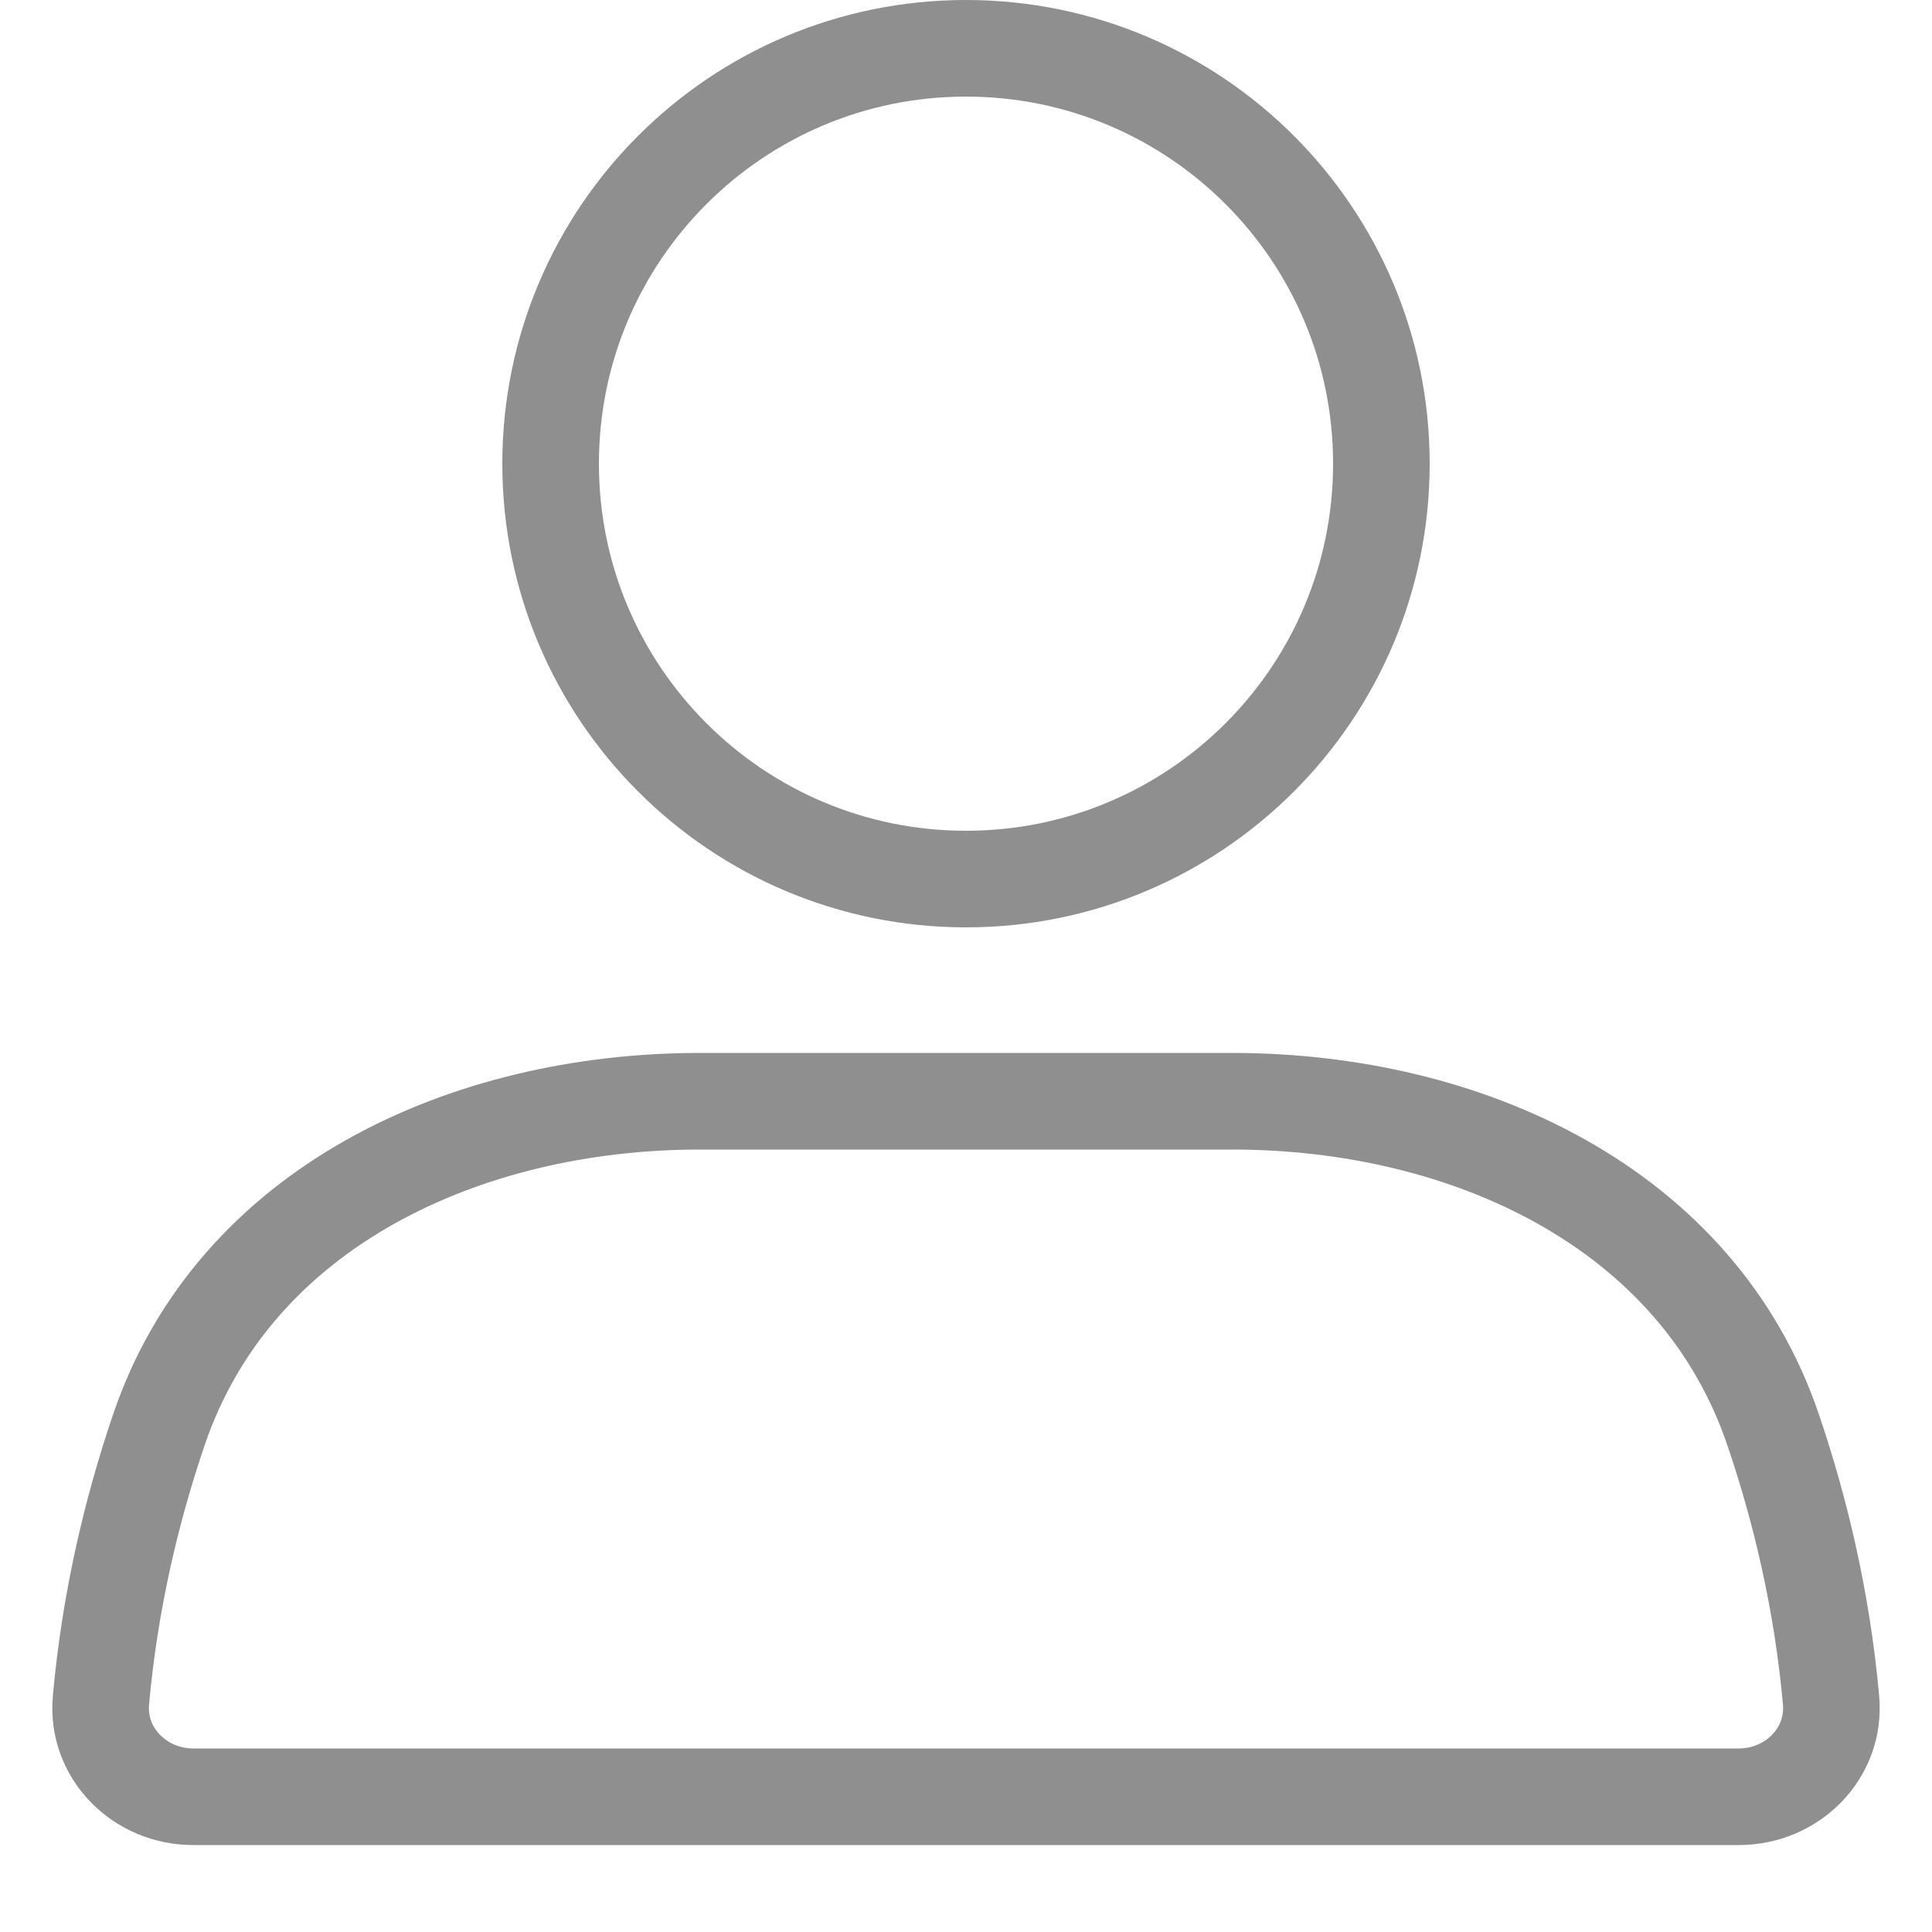
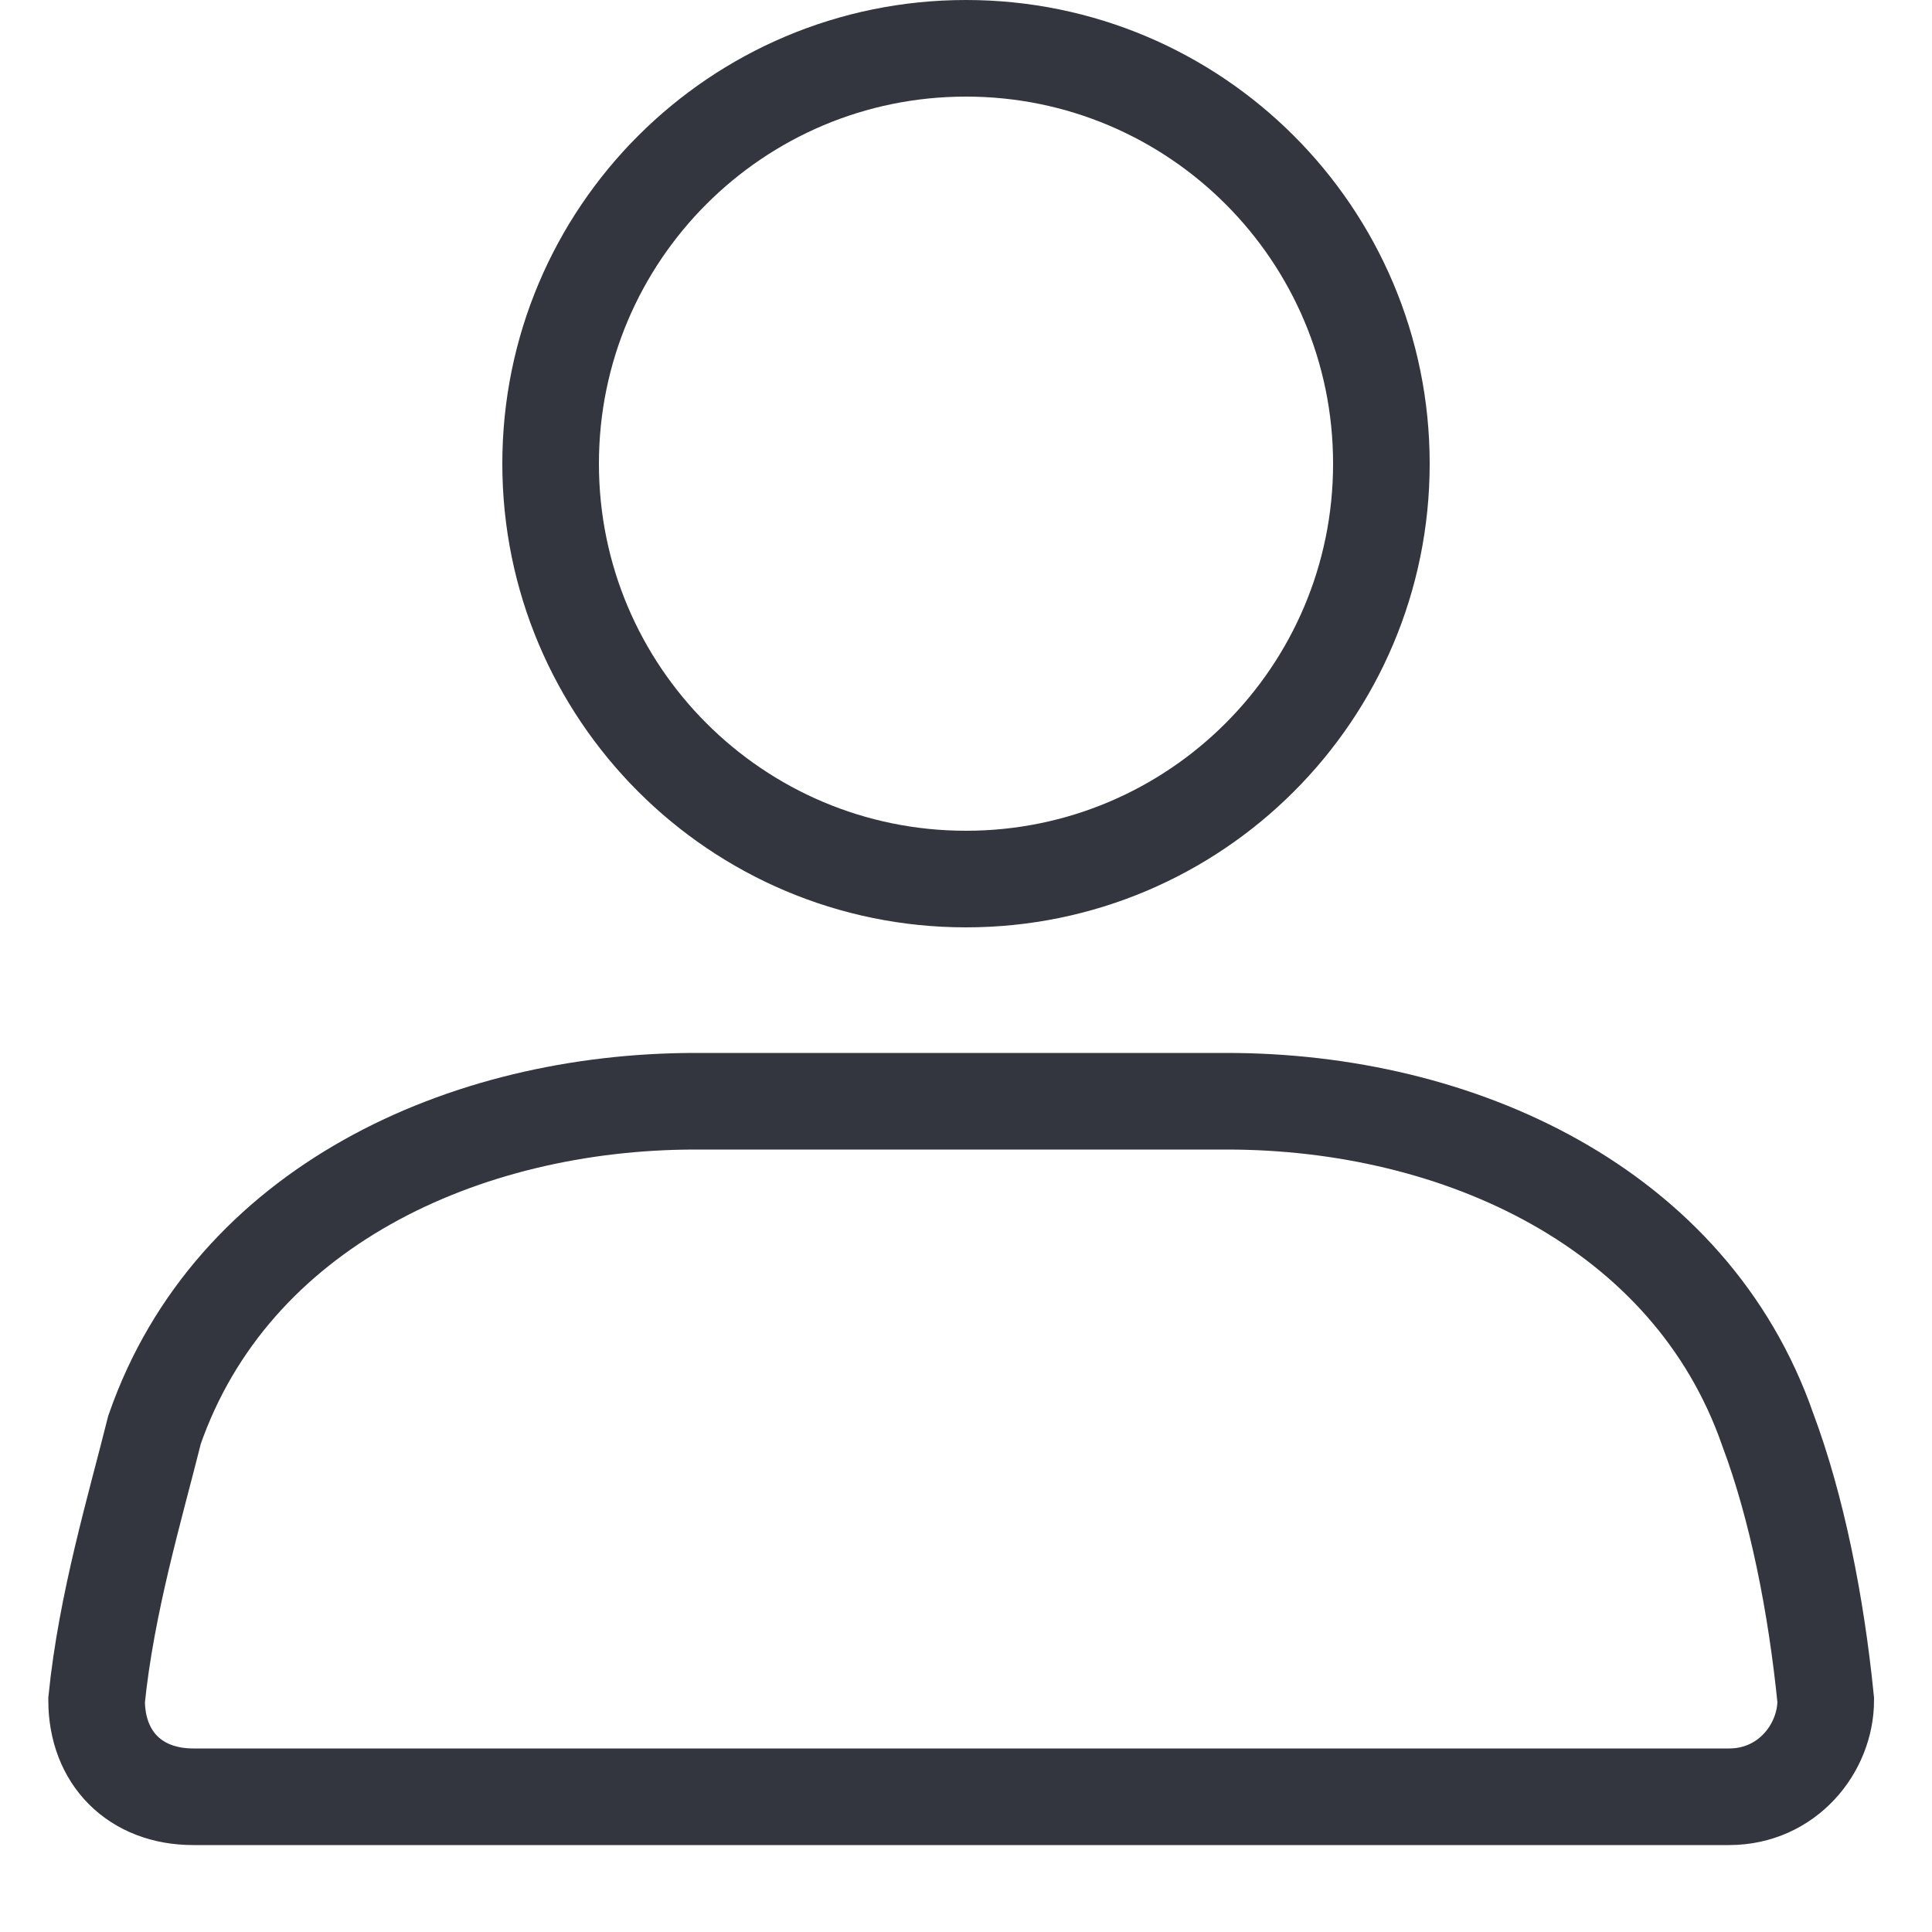
- <svg xmlns="http://www.w3.org/2000/svg" width="20" height="20" viewBox="0 0 20 20" fill="none">
-   <circle cx="10" cy="4.8" r="4.3" stroke="#8F8F8F" stroke-linecap="round" />
-   <path d="M1.644 14.803C2.424 12.501 4.815 11.4 7.245 11.4H12.755C15.185 11.4 17.576 12.501 18.356 14.803C18.635 15.624 18.862 16.567 18.955 17.601C19.004 18.151 18.552 18.6 18 18.6H2C1.448 18.6 0.996 18.151 1.045 17.601C1.138 16.567 1.365 15.624 1.644 14.803Z" stroke="#8F8F8F" stroke-linecap="round" />
+ <svg xmlns="http://www.w3.org/2000/svg" version="1.1" id="Layer_1" x="0px" y="0px" viewBox="0 0 20 20" style="enable-background:new 0 0 20 20;" xml:space="preserve">
+   <style type="text/css">
+ 	.st0{fill:none;stroke:#33363F;stroke-linecap:round;}
+ </style>
+   <circle class="st0" cx="10" cy="4.8" r="4.3" />
+   <path class="st0" d="M1.6,14.8c0.8-2.3,3.2-3.4,5.6-3.4h5.5c2.4,0,4.8,1.1,5.6,3.4c0.3,0.8,0.5,1.8,0.6,2.8c0,0.5-0.4,1-1,1H2  c-0.6,0-1-0.4-1-1C1.1,16.6,1.4,15.6,1.6,14.8z" />
</svg>
